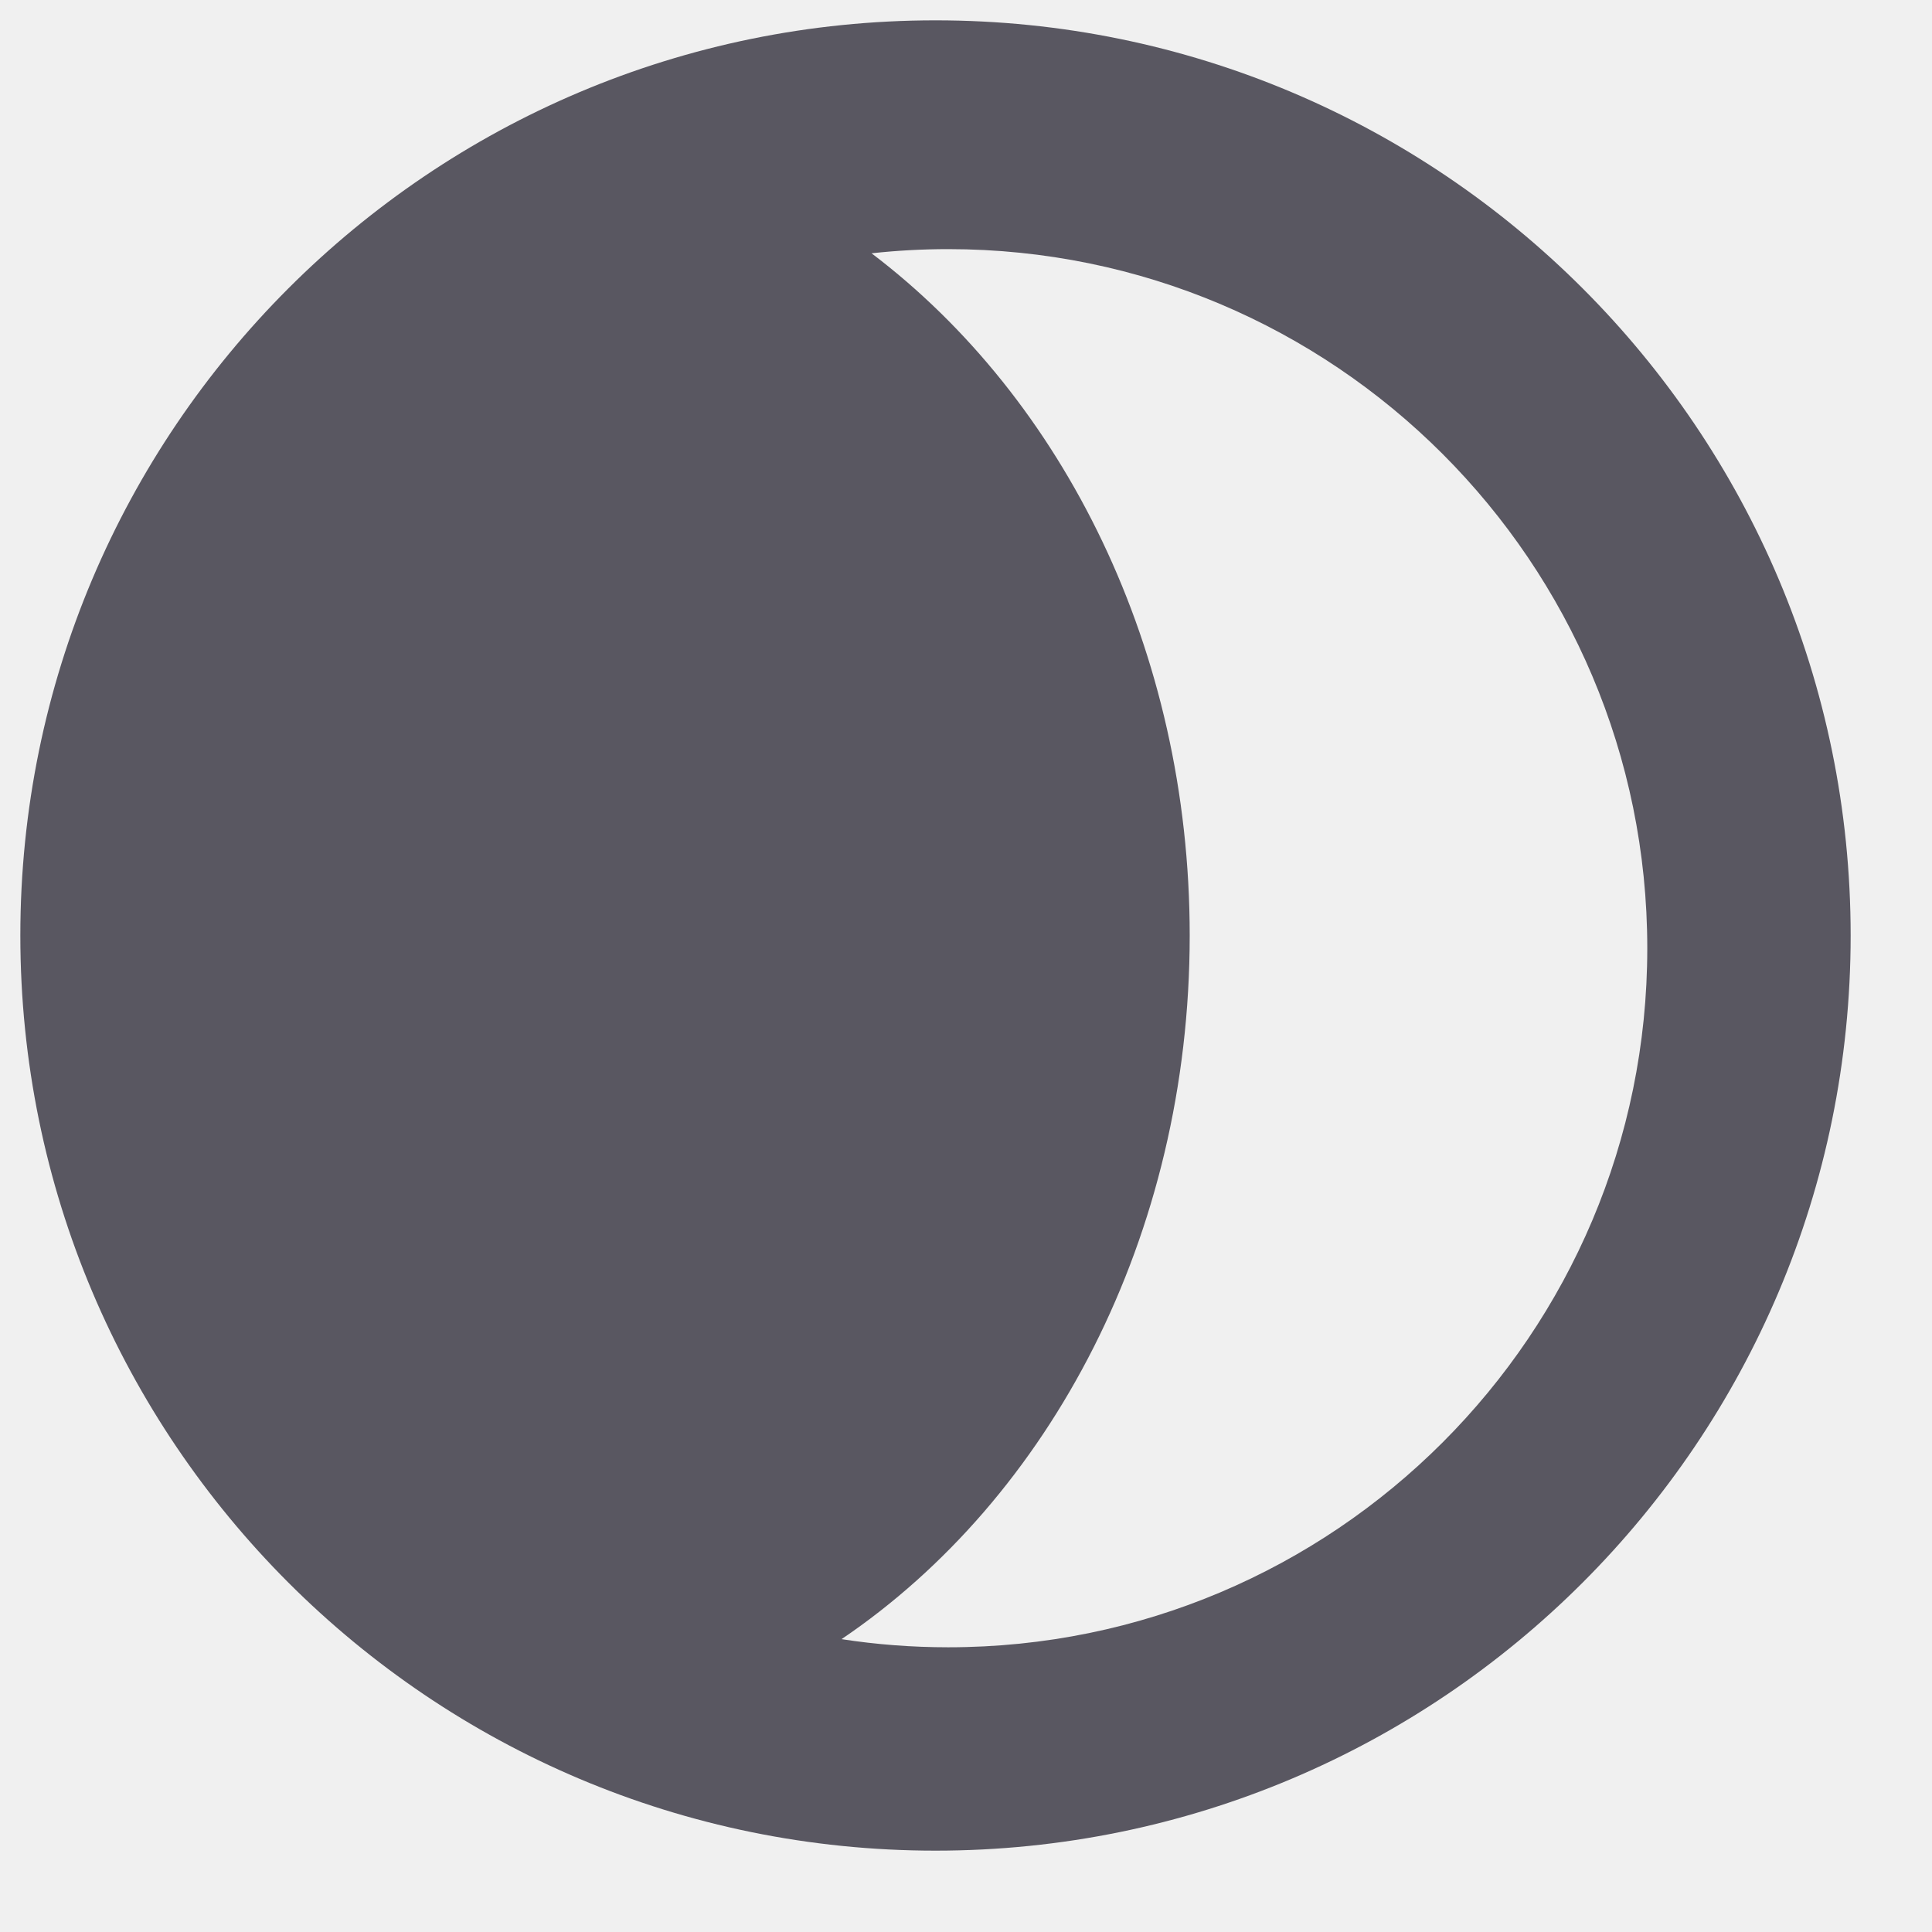
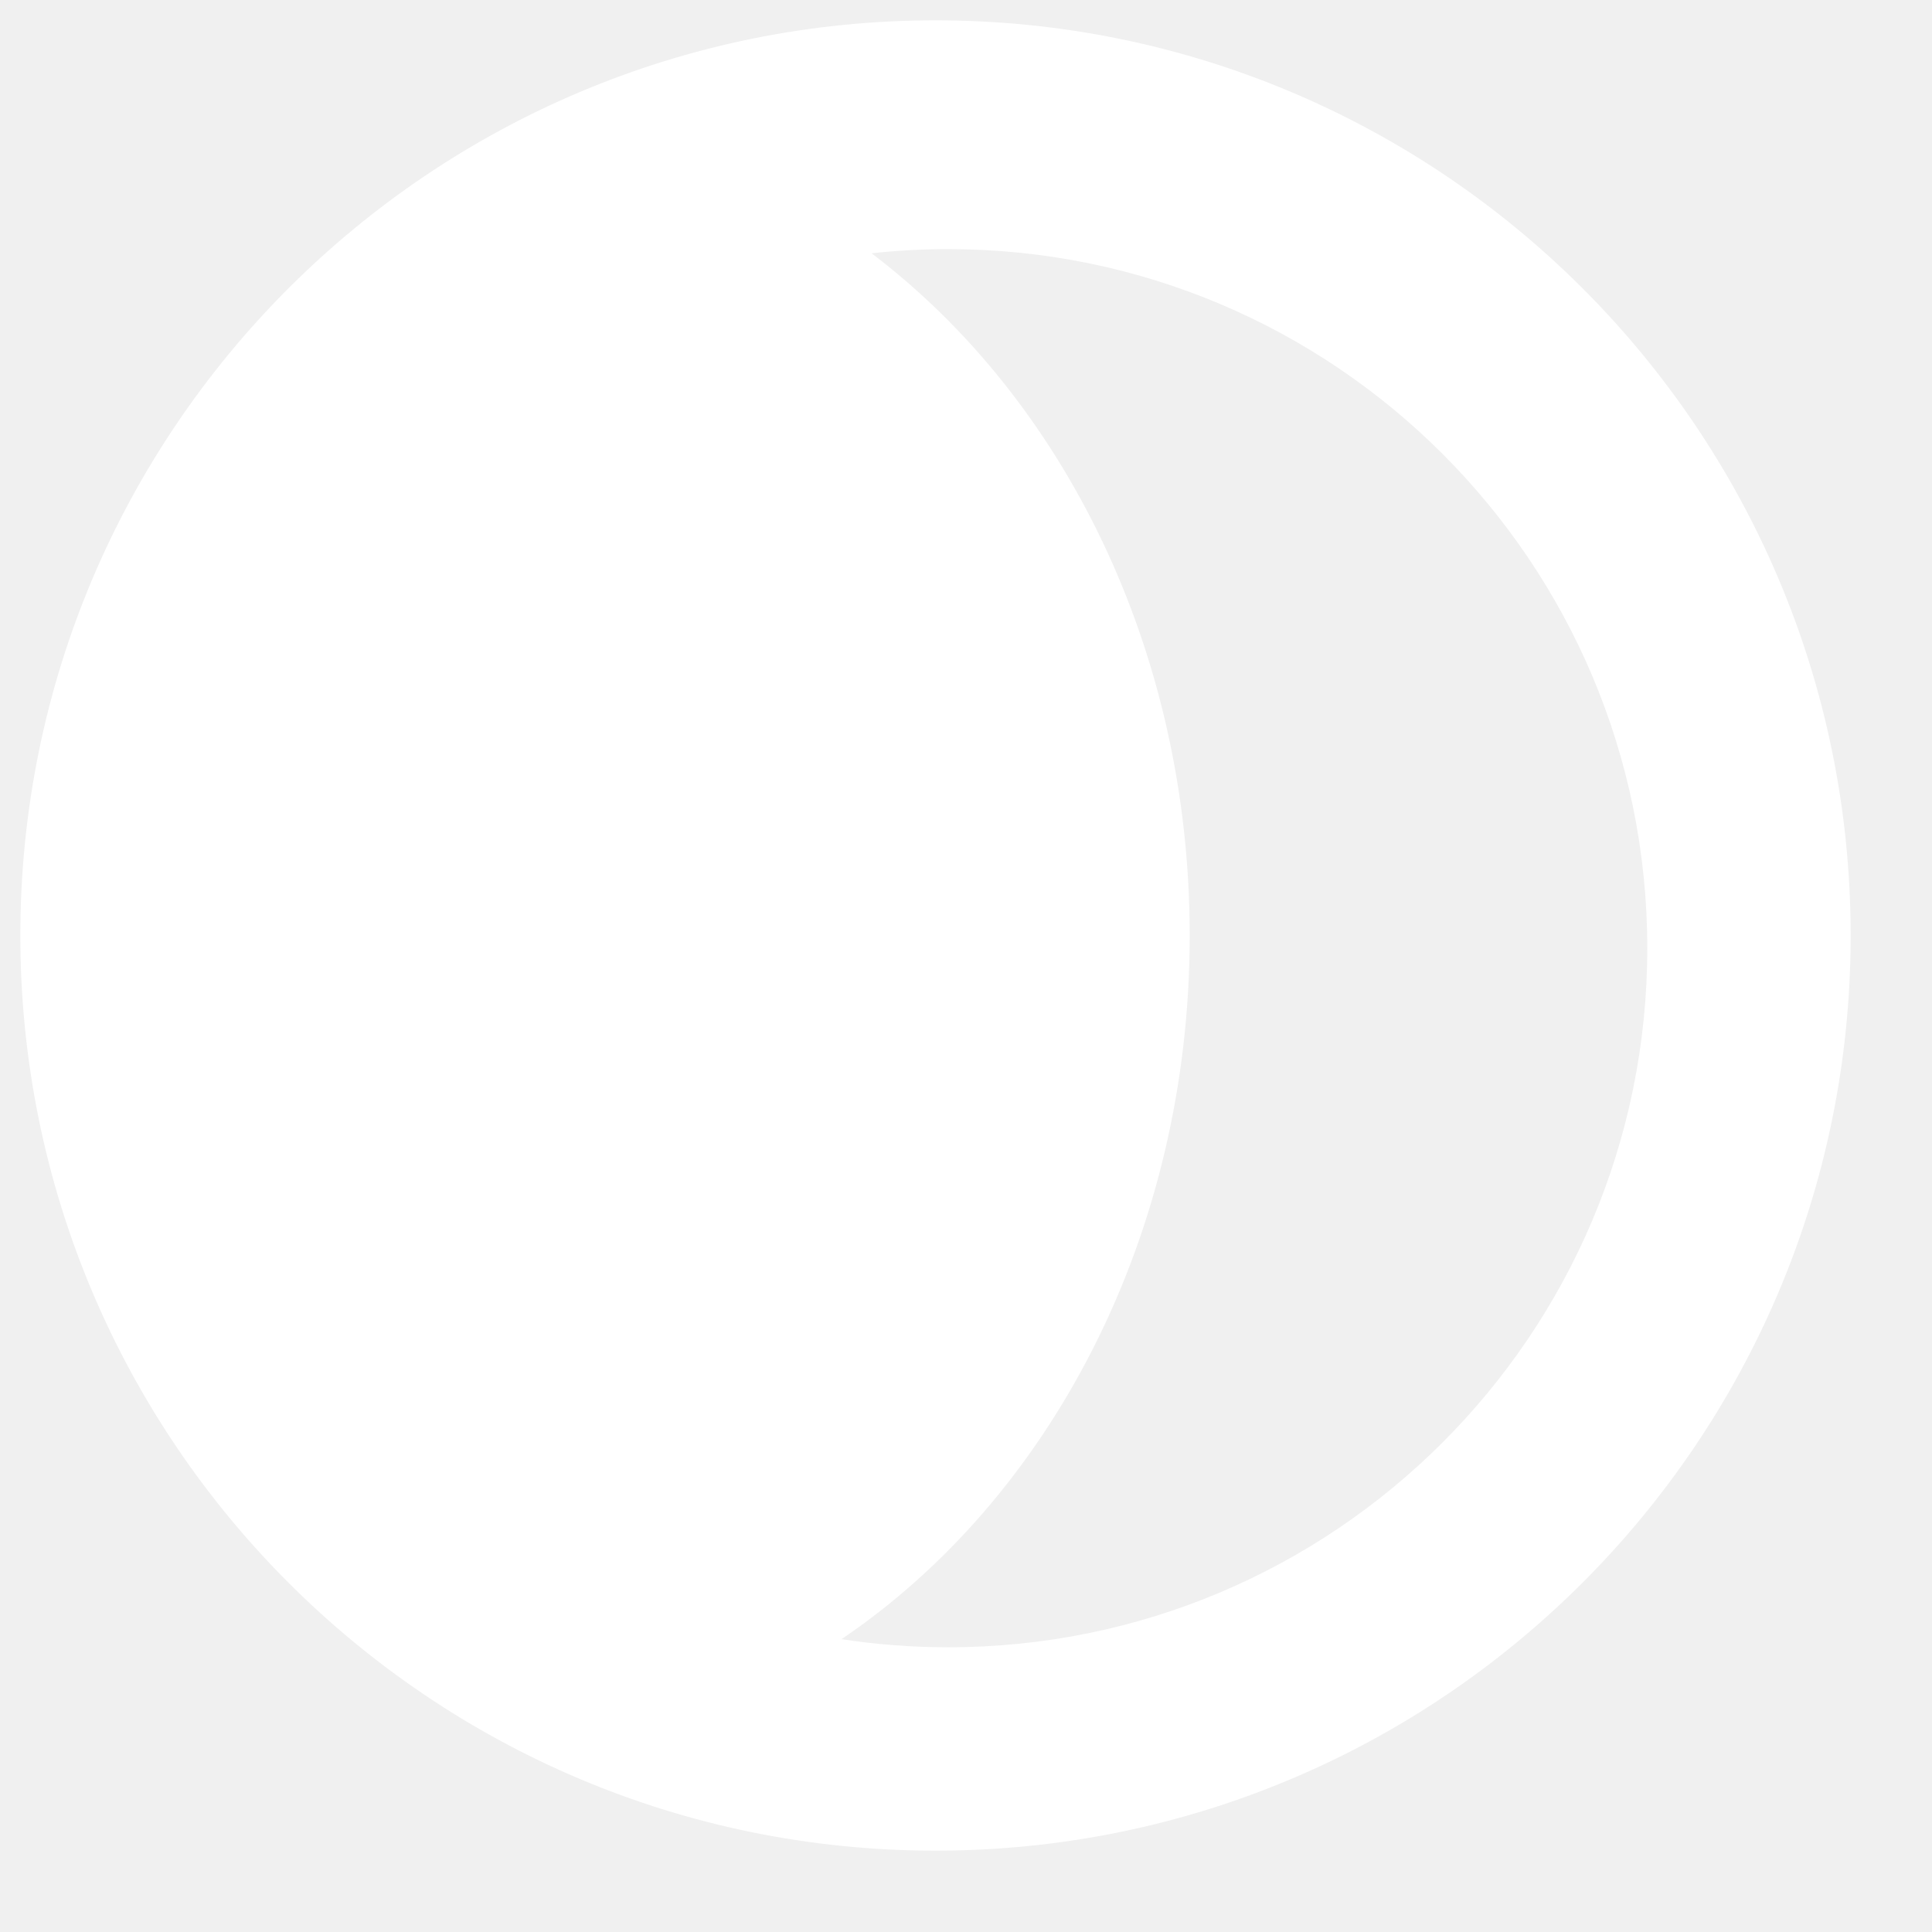
<svg xmlns="http://www.w3.org/2000/svg" width="19" height="19" viewBox="0 0 19 19" fill="none">
-   <path fill-rule="evenodd" clip-rule="evenodd" d="M8.276 16.12C8.618 16.173 8.969 16.2 9.325 16.2C13.122 16.2 16.2 13.122 16.2 9.325C16.2 5.528 13.122 2.45 9.325 2.45C9.07 2.45 8.819 2.464 8.571 2.491C10.455 3.918 11.7 6.39 11.7 9.2C11.7 12.155 10.324 14.735 8.276 16.12ZM9.2 18.2C14.171 18.2 18.2 14.171 18.2 9.2C18.2 4.229 14.171 0.2 9.2 0.2C4.23 0.2 0.2 4.229 0.2 9.2C0.2 14.171 4.23 18.2 9.2 18.2Z" fill="#595761" />
+   <path fill-rule="evenodd" clip-rule="evenodd" d="M8.276 16.12C8.618 16.173 8.969 16.2 9.325 16.2C13.122 16.2 16.2 13.122 16.2 9.325C16.2 5.528 13.122 2.45 9.325 2.45C9.07 2.45 8.819 2.464 8.571 2.491C10.455 3.918 11.7 6.39 11.7 9.2C11.7 12.155 10.324 14.735 8.276 16.12ZM9.2 18.2C14.171 18.2 18.2 14.171 18.2 9.2C18.2 4.229 14.171 0.2 9.2 0.2C4.23 0.2 0.2 4.229 0.2 9.2C0.2 14.171 4.23 18.2 9.2 18.2Z" fill="white" />
</svg>
